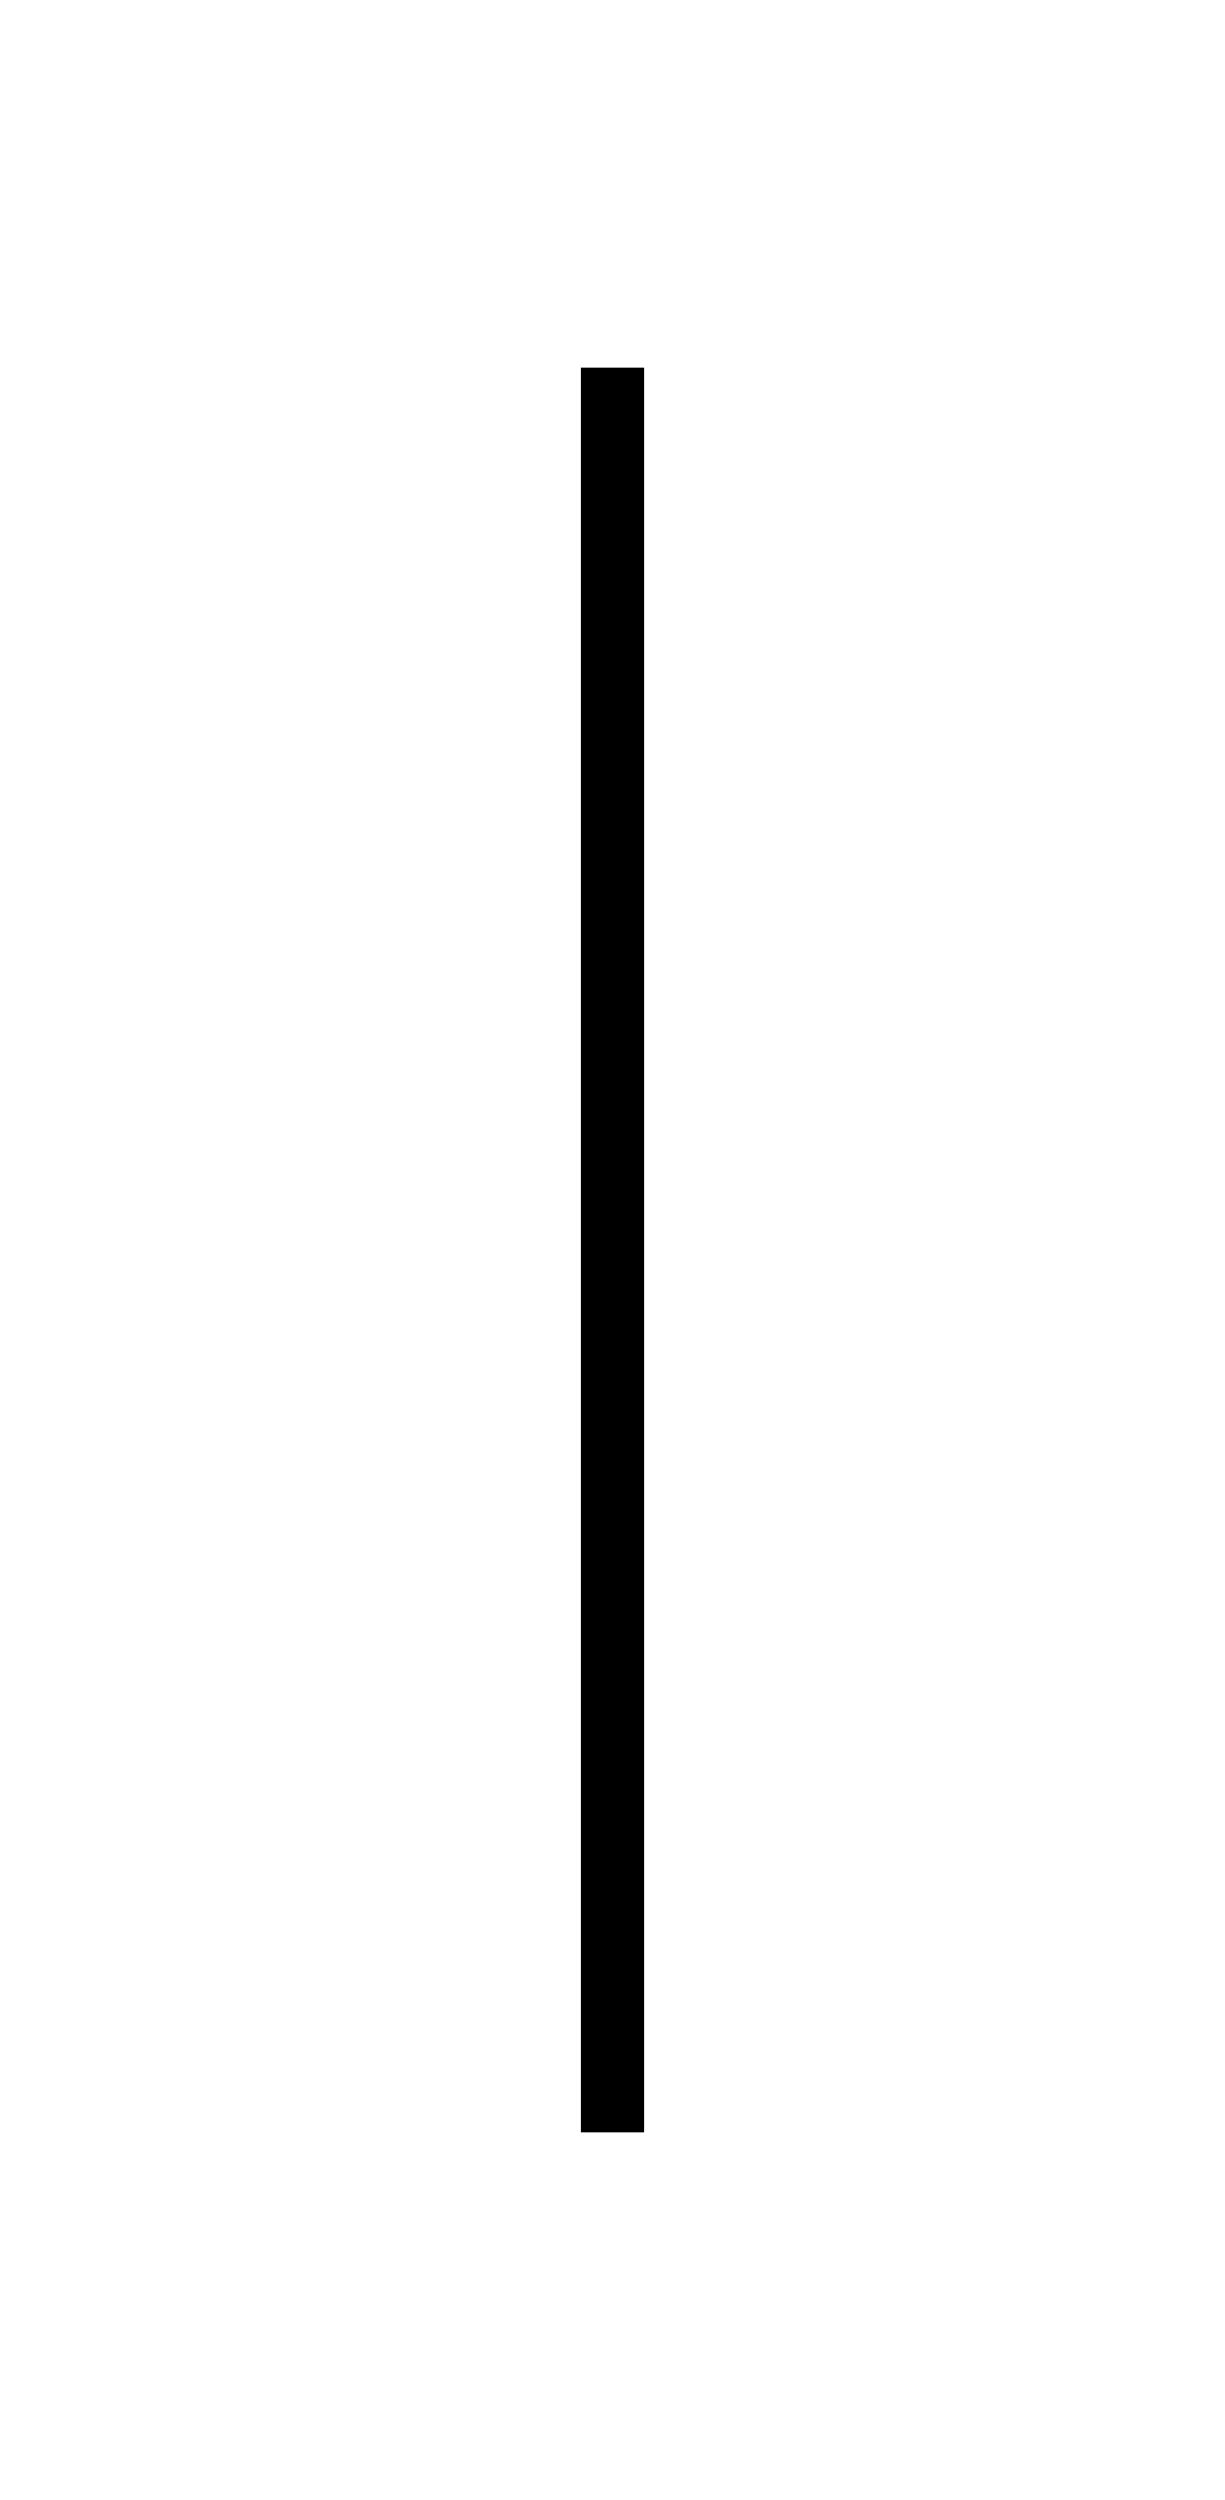
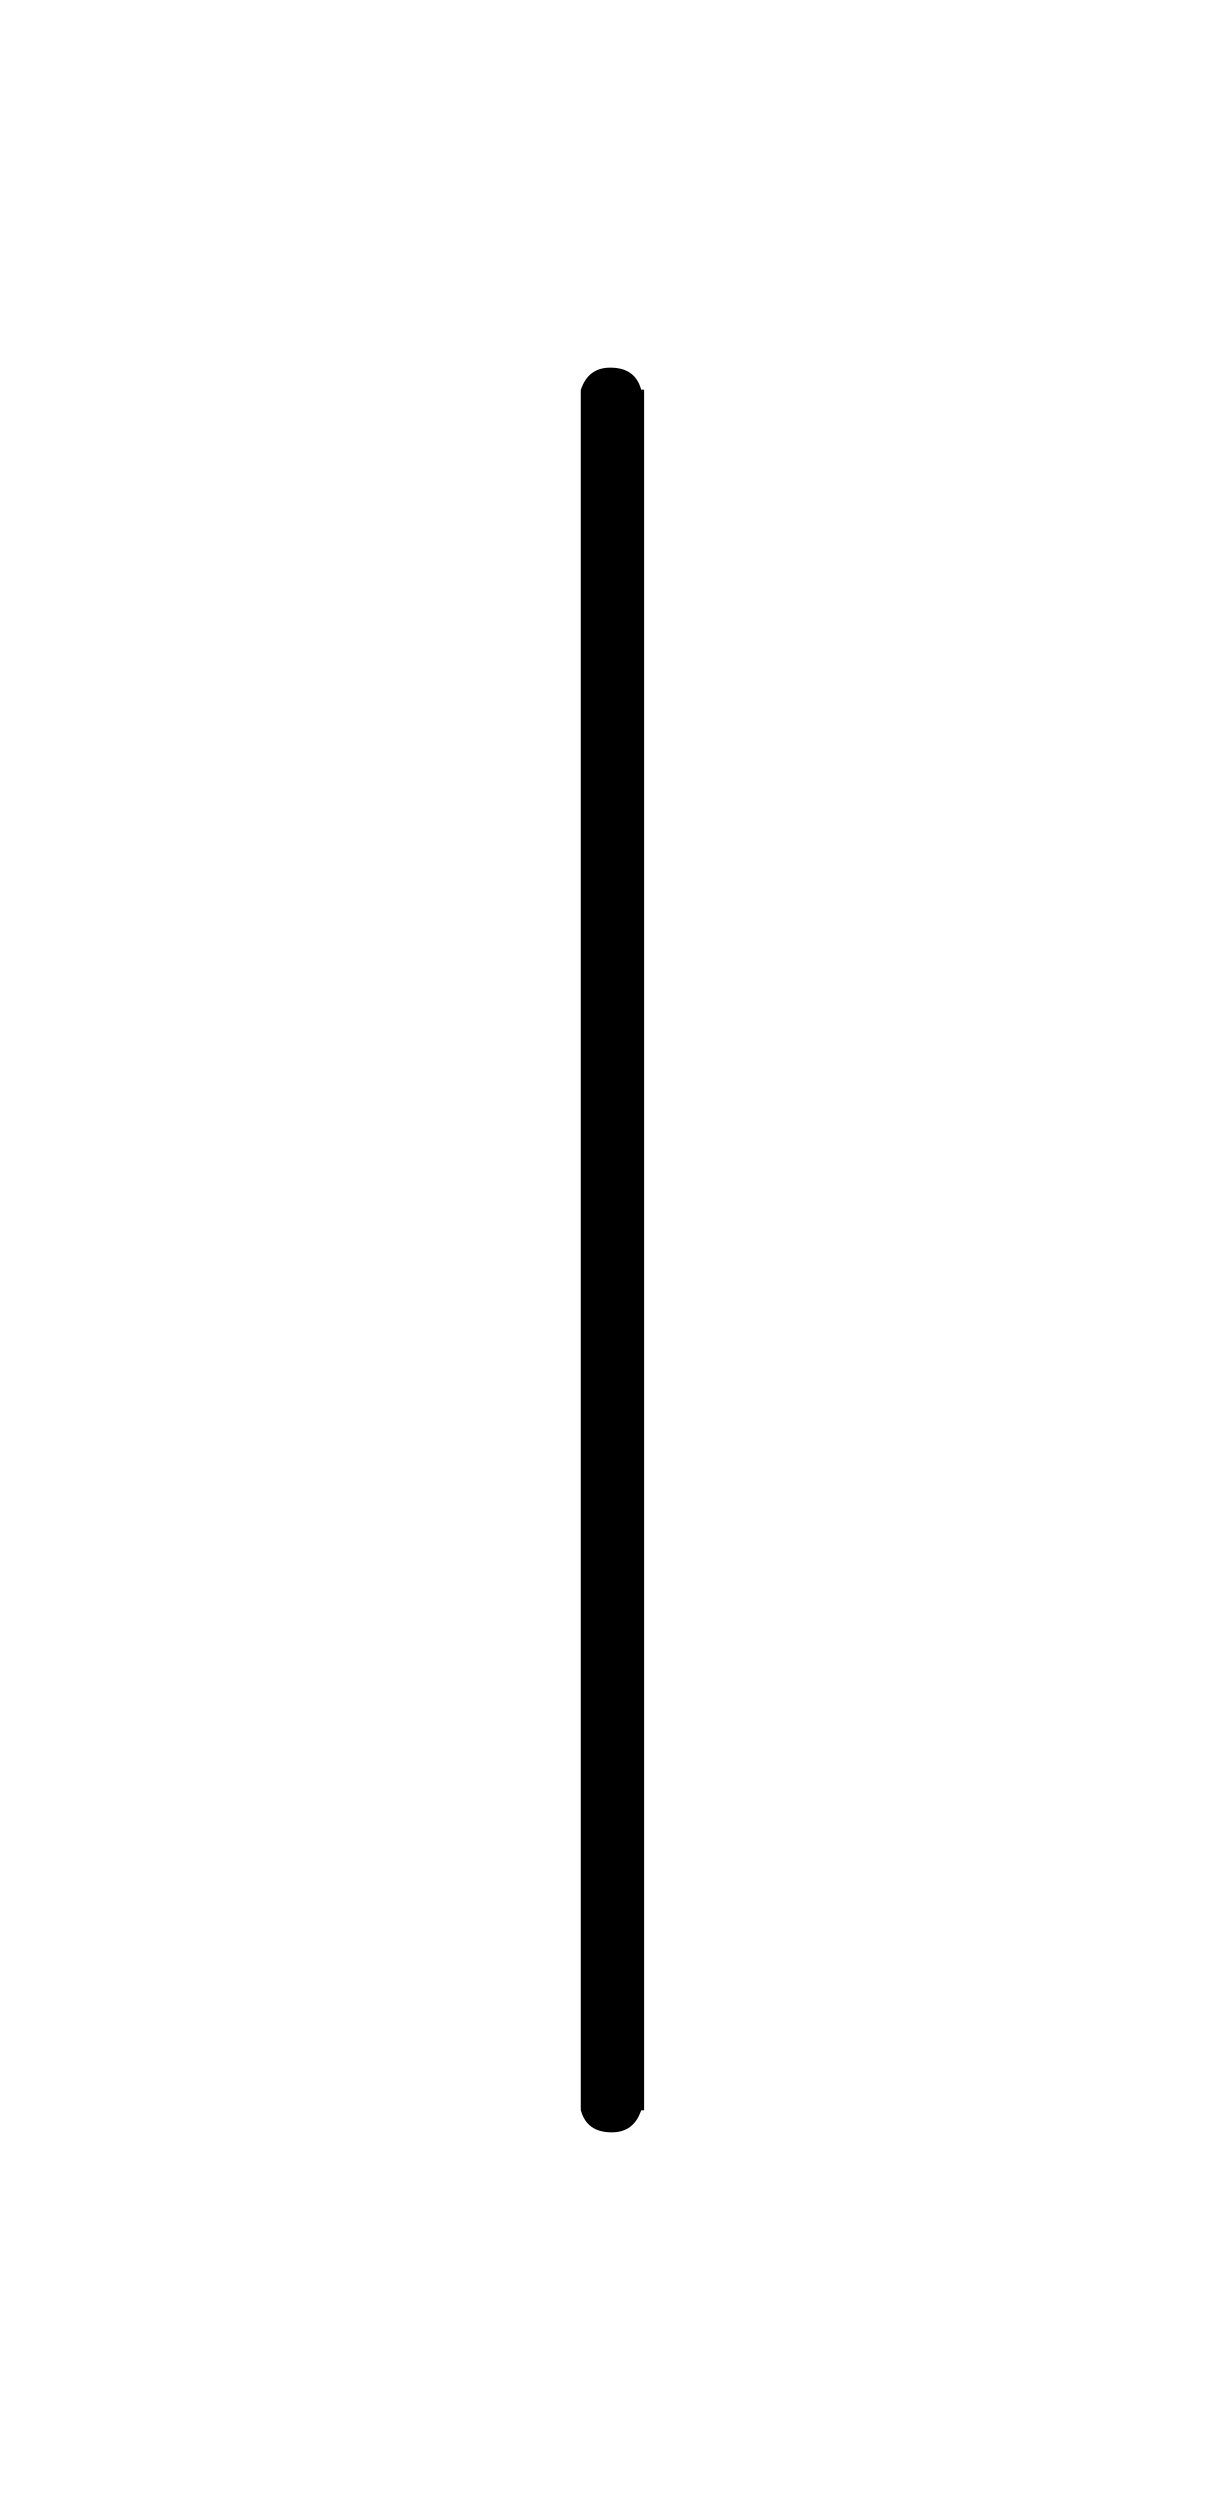
- <svg xmlns="http://www.w3.org/2000/svg" viewBox="0 0 33.32 68" width="33.32" height="68">
-   <path d="M15.8 10 L17.52 10 L17.52 58 L15.8 58 Z" fill="rgba(0,0,0,1)" fill-rule="nonzero" stroke="none" />
+ <svg xmlns="http://www.w3.org/2000/svg" viewBox="0 0 33.32 68.001" width="33.32" height="68.001">
+   <path d="M15.8 10.6 L15.8 34 L15.8 34 L15.8 57.401 C15.907 57.801 16.187 58.001 16.64 58.001 C17.04 58.001 17.307 57.801 17.44 57.401 L17.44 34 L17.44 34 L17.44 10.6 C17.333 10.2 17.053 10 16.6 10 C16.2 10 15.933 10.2 15.8 10.6 Z" fill="rgba(0,0,0,1)" fill-rule="nonzero" stroke="none" />
+   <path d="M17.52 10.6 L15.8 10.6 L15.8 34 L15.8 34 L15.8 57.401 L17.52 57.401 Z" fill="rgba(0,0,0,1)" fill-rule="nonzero" stroke="none" />
</svg>
